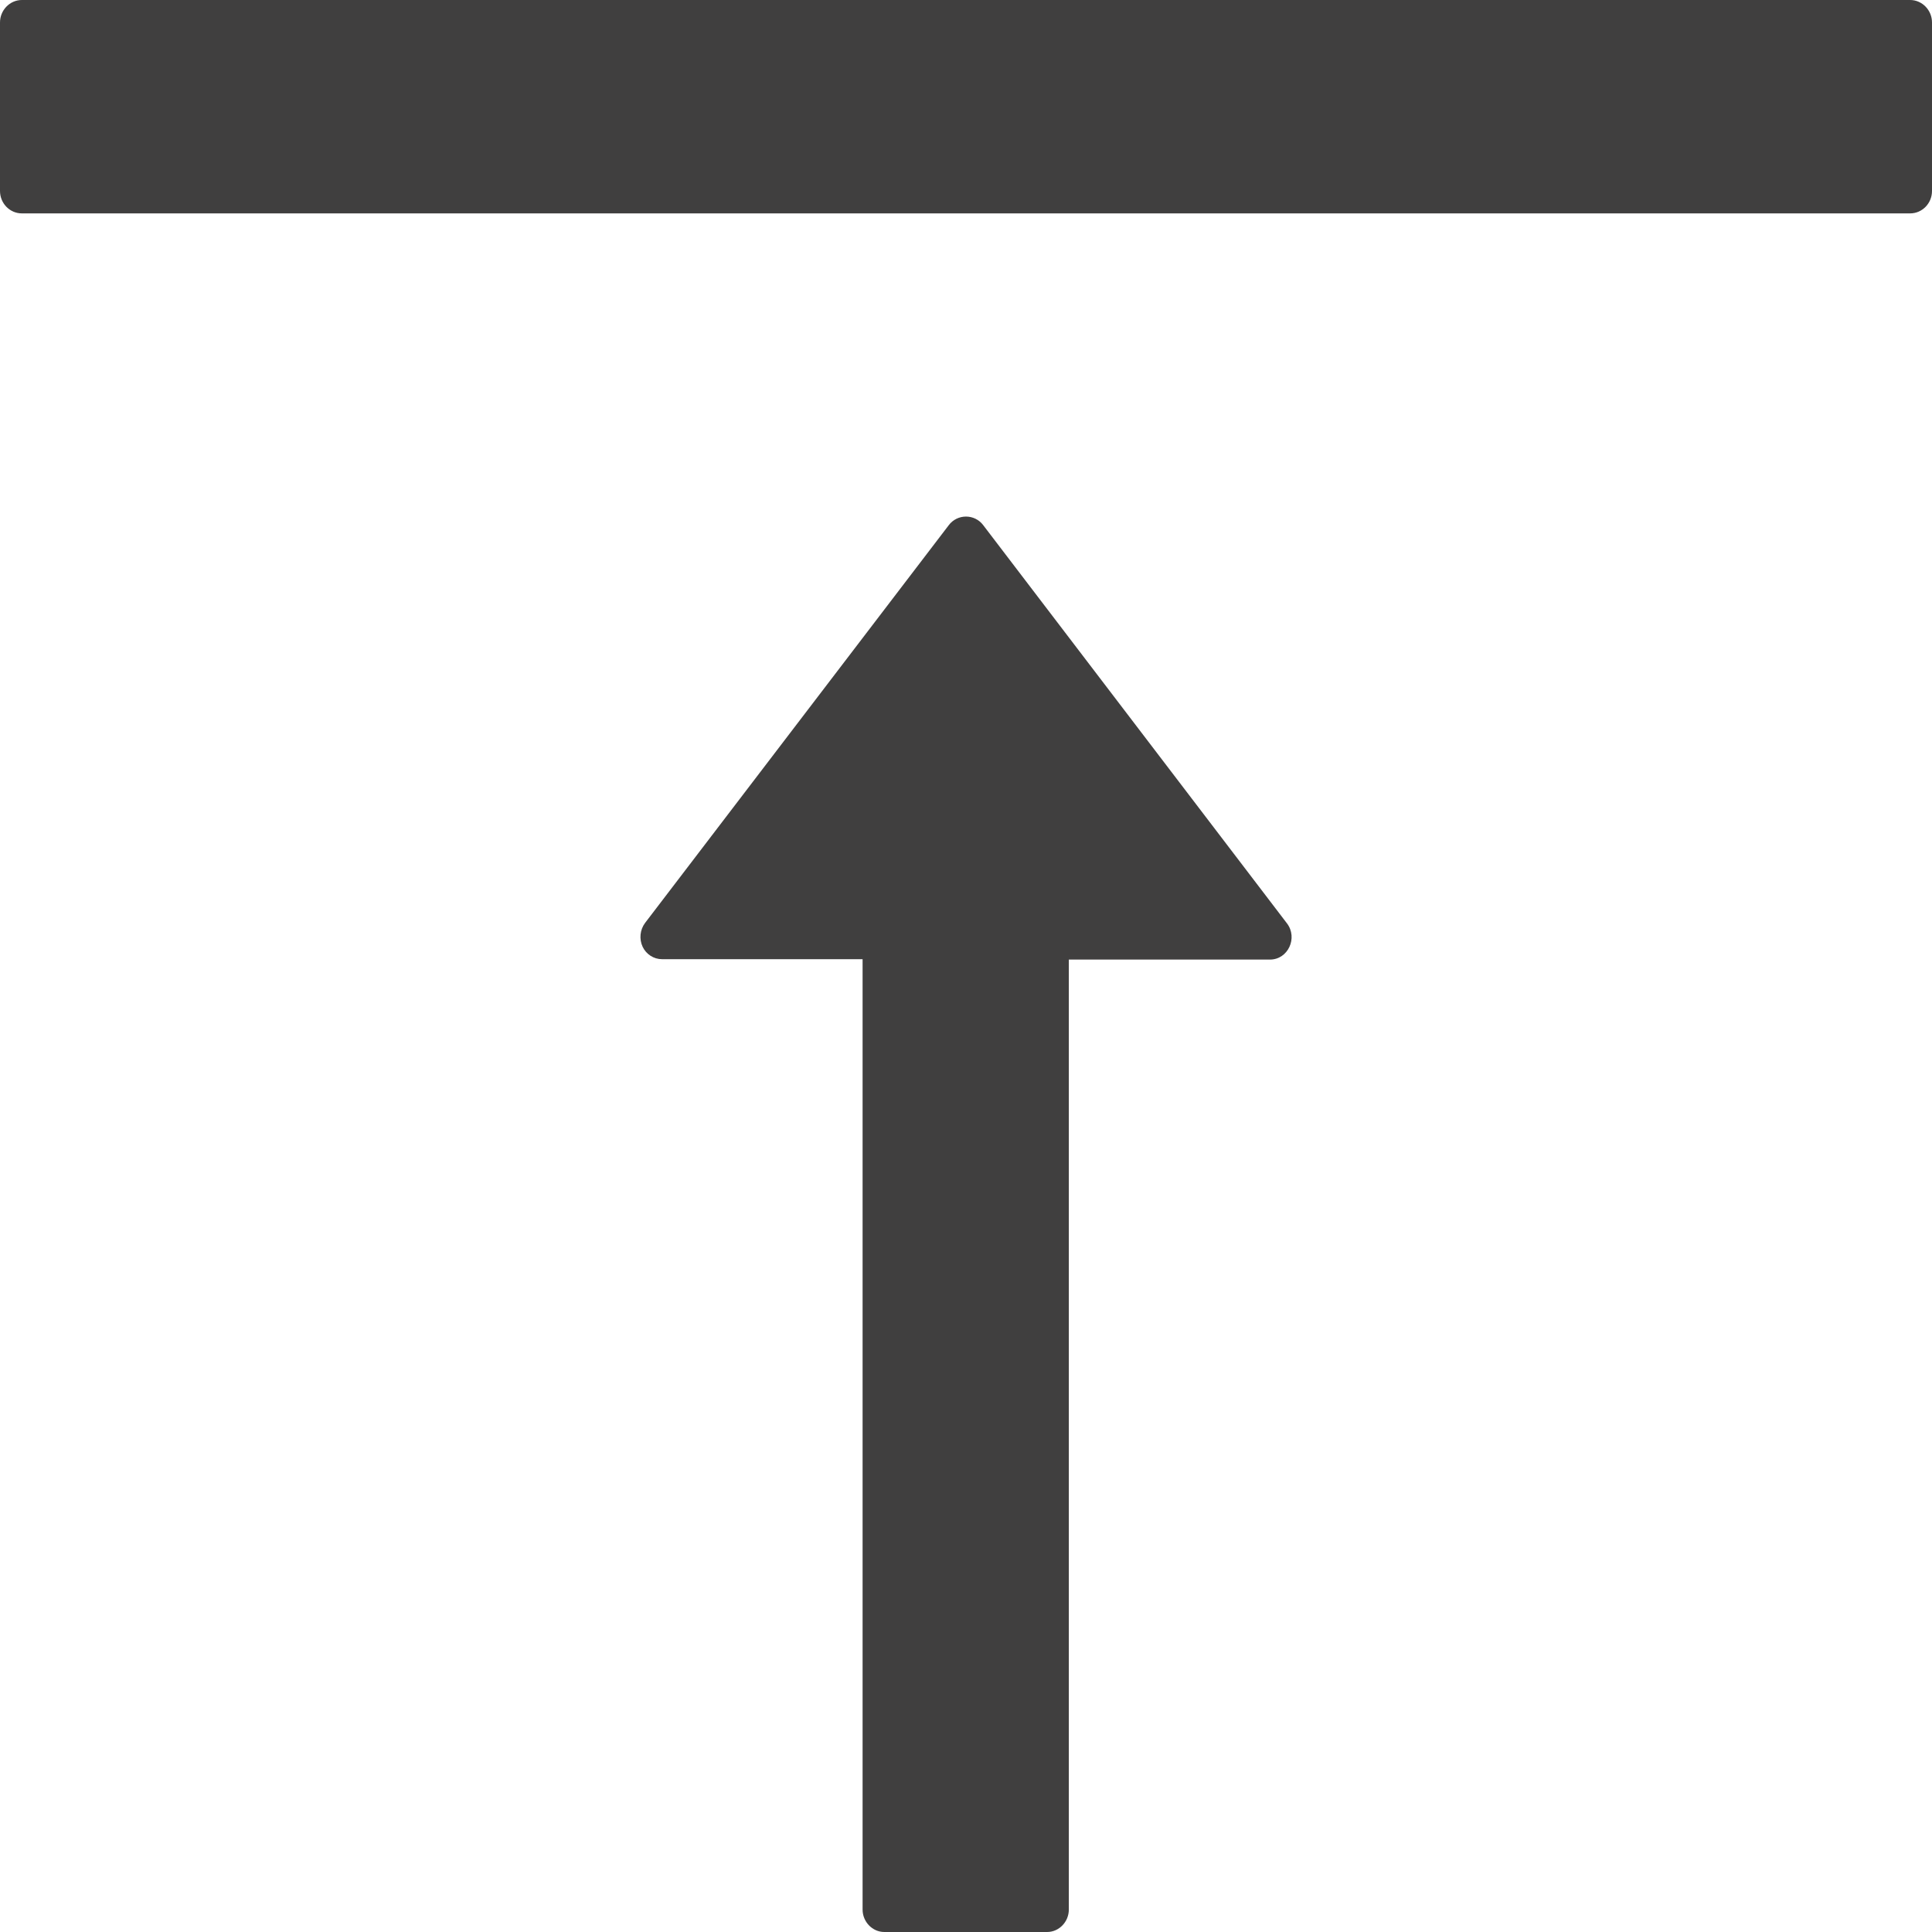
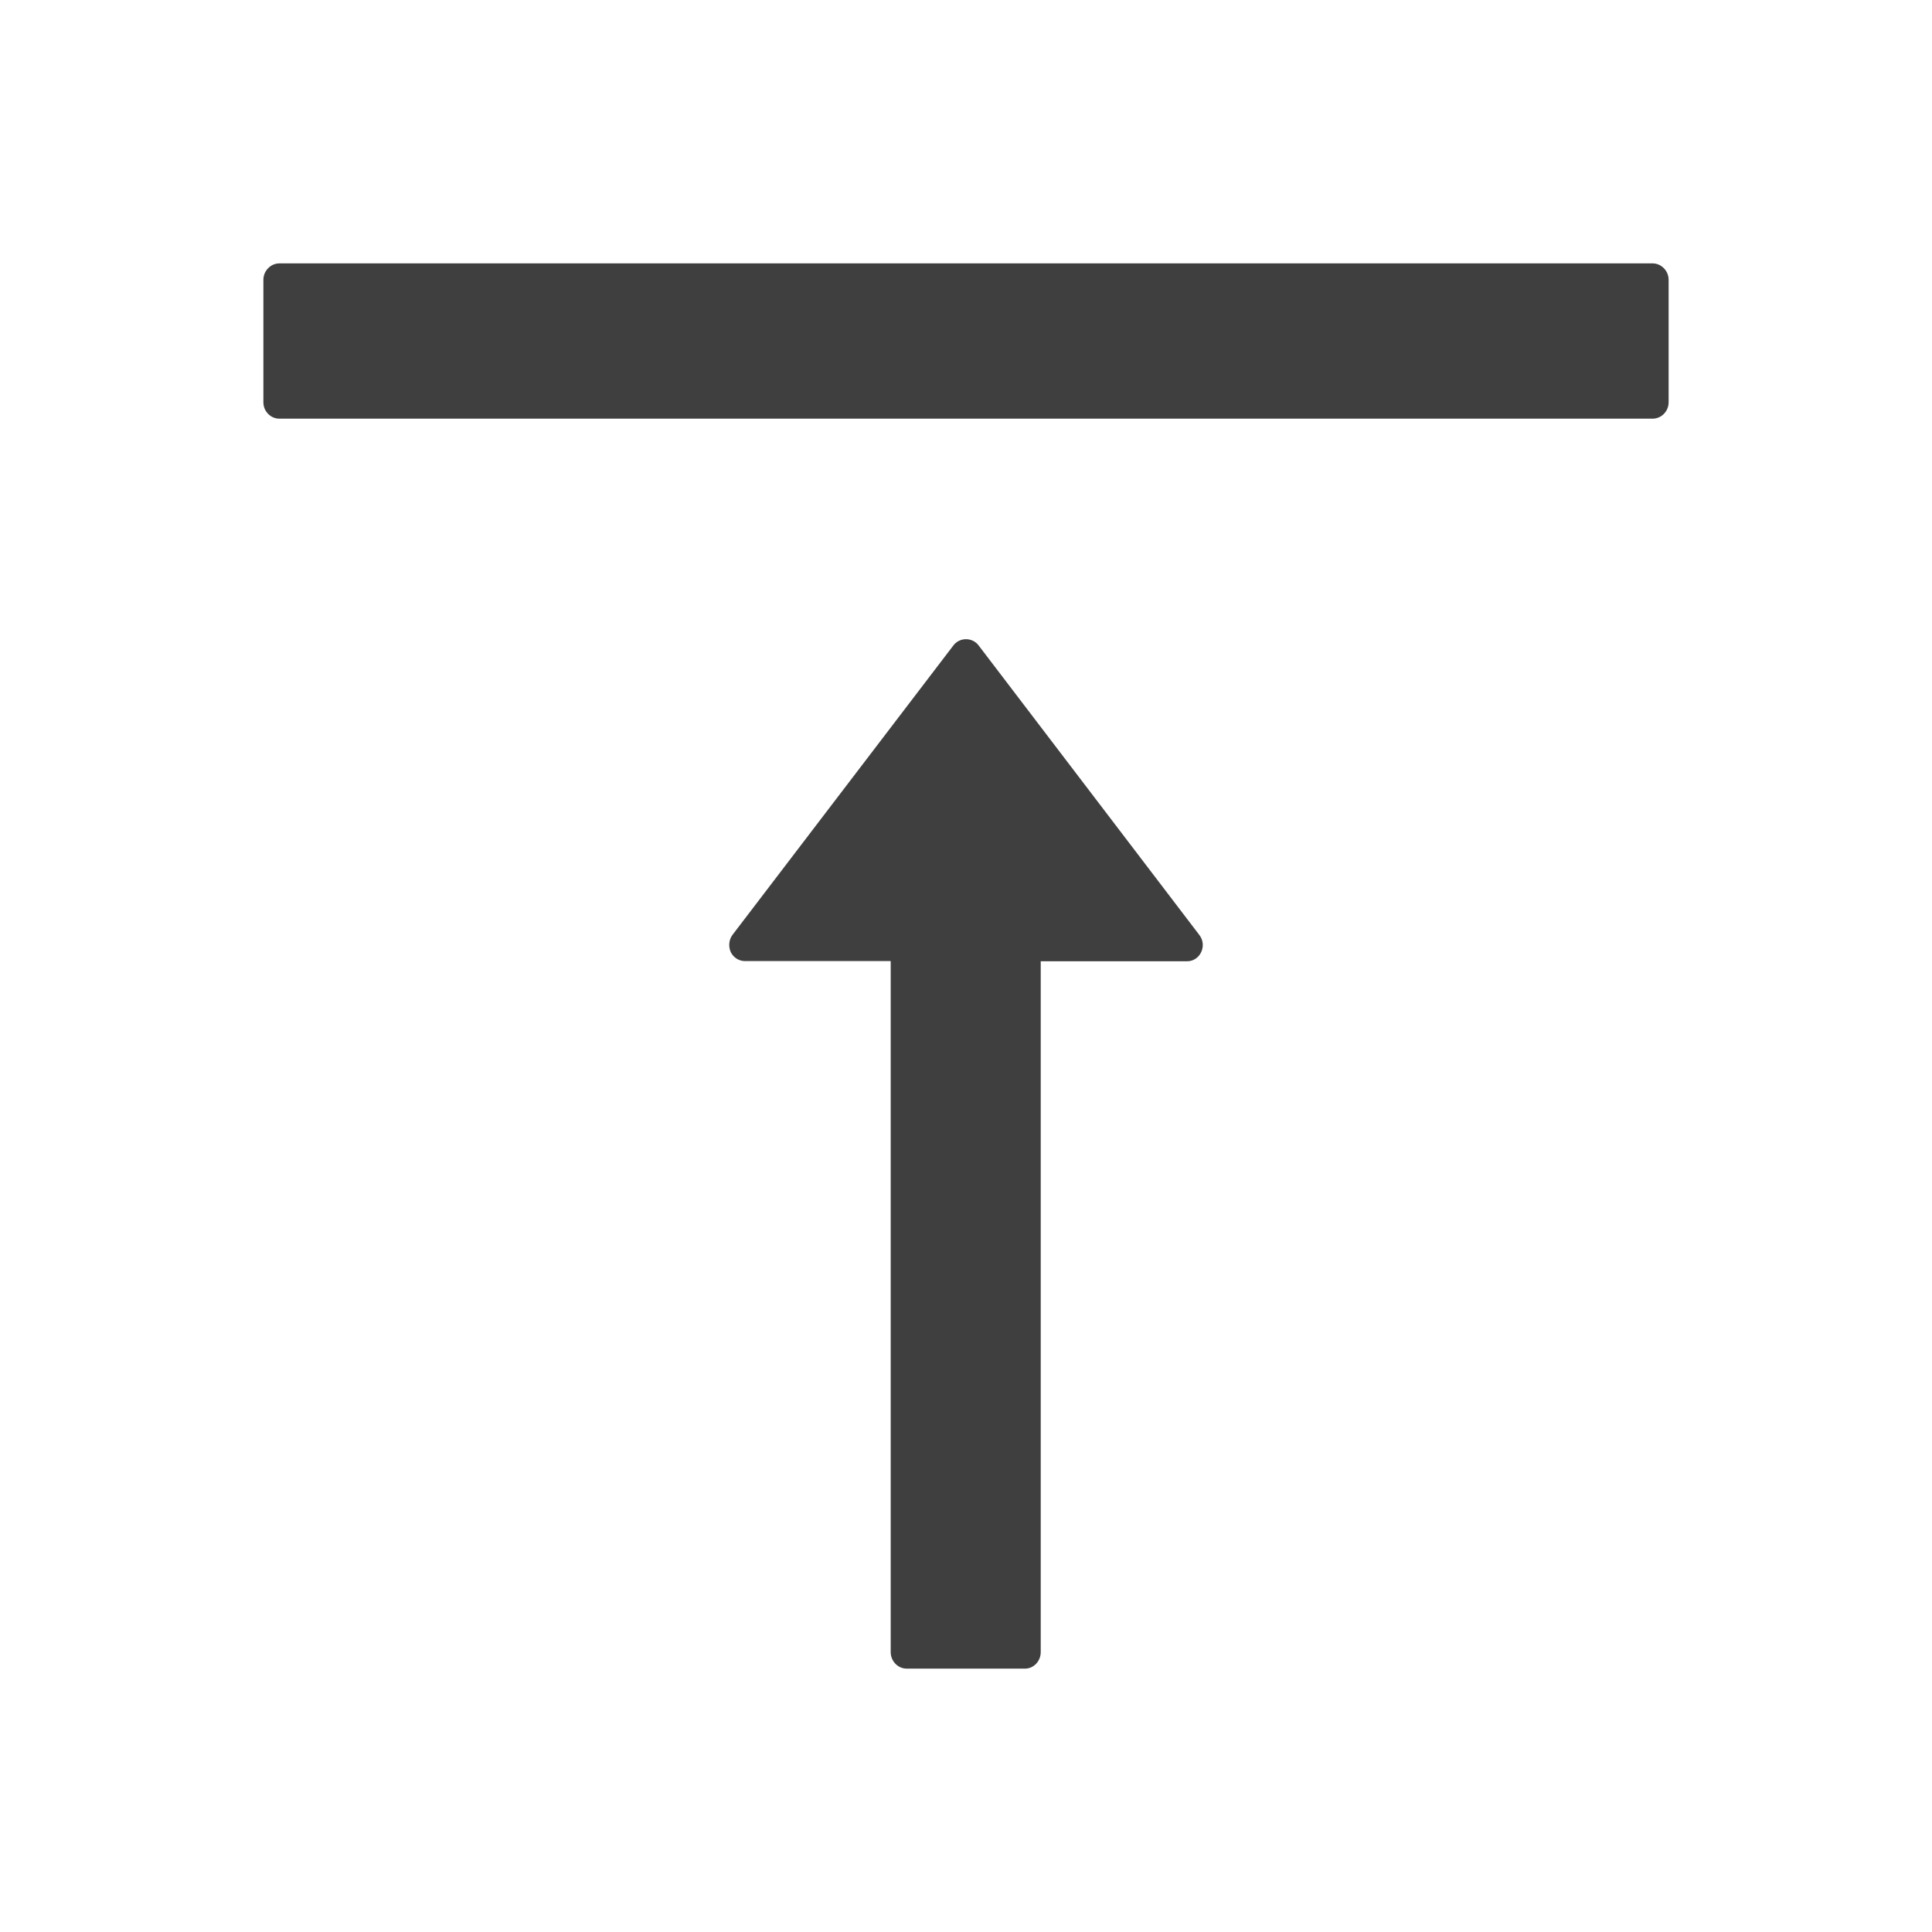
<svg xmlns="http://www.w3.org/2000/svg" width="40px" height="40px" viewBox="0 0 40 40" version="1.1">
  <g id="surface1">
-     <path style=" stroke:none;fill-rule:nonzero;fill:#403f3f;fill-opacity:1;" d="M 39.547 0 L 0.453 0 C 0.203 0 0 0.211 0 0.465 L 0 3.953 C 0 4.211 0.203 4.418 0.453 4.418 L 39.547 4.418 C 39.797 4.418 40 4.211 40 3.953 L 40 0.465 C 40 0.211 39.797 0 39.547 0 Z M 20.355 10.871 C 20.27 10.758 20.137 10.695 20 10.695 C 19.863 10.695 19.73 10.758 19.645 10.871 L 13.355 19.109 C 13.25 19.25 13.23 19.441 13.305 19.602 C 13.379 19.758 13.535 19.859 13.707 19.859 L 17.859 19.859 L 17.859 39.535 C 17.859 39.789 18.062 40 18.309 40 L 21.68 40 C 21.926 40 22.129 39.789 22.129 39.535 L 22.129 19.867 L 26.293 19.867 C 26.668 19.867 26.875 19.418 26.645 19.117 Z M 20.355 10.871 " />
+     <path style=" stroke:none;fill-rule:nonzero;fill:rgb(25.098%,24.706%,24.706%);fill-opacity:1;" d="M 34.215 5.453 L 5.785 5.453 C 5.602 5.453 5.453 5.609 5.453 5.793 L 5.453 8.328 C 5.453 8.516 5.602 8.668 5.785 8.668 L 34.215 8.668 C 34.398 8.668 34.547 8.516 34.547 8.328 L 34.547 5.793 C 34.547 5.609 34.398 5.453 34.215 5.453 Z M 20.258 13.359 C 20.195 13.277 20.098 13.234 20 13.234 C 19.902 13.234 19.805 13.277 19.742 13.359 L 15.168 19.352 C 15.09 19.453 15.078 19.594 15.129 19.711 C 15.184 19.824 15.297 19.898 15.422 19.898 L 18.441 19.898 L 18.441 34.207 C 18.441 34.391 18.59 34.547 18.77 34.547 L 21.223 34.547 C 21.402 34.547 21.547 34.391 21.547 34.207 L 21.547 19.902 L 24.578 19.902 C 24.848 19.902 25 19.578 24.832 19.359 Z M 20.258 13.359 " />
  </g>
</svg>
